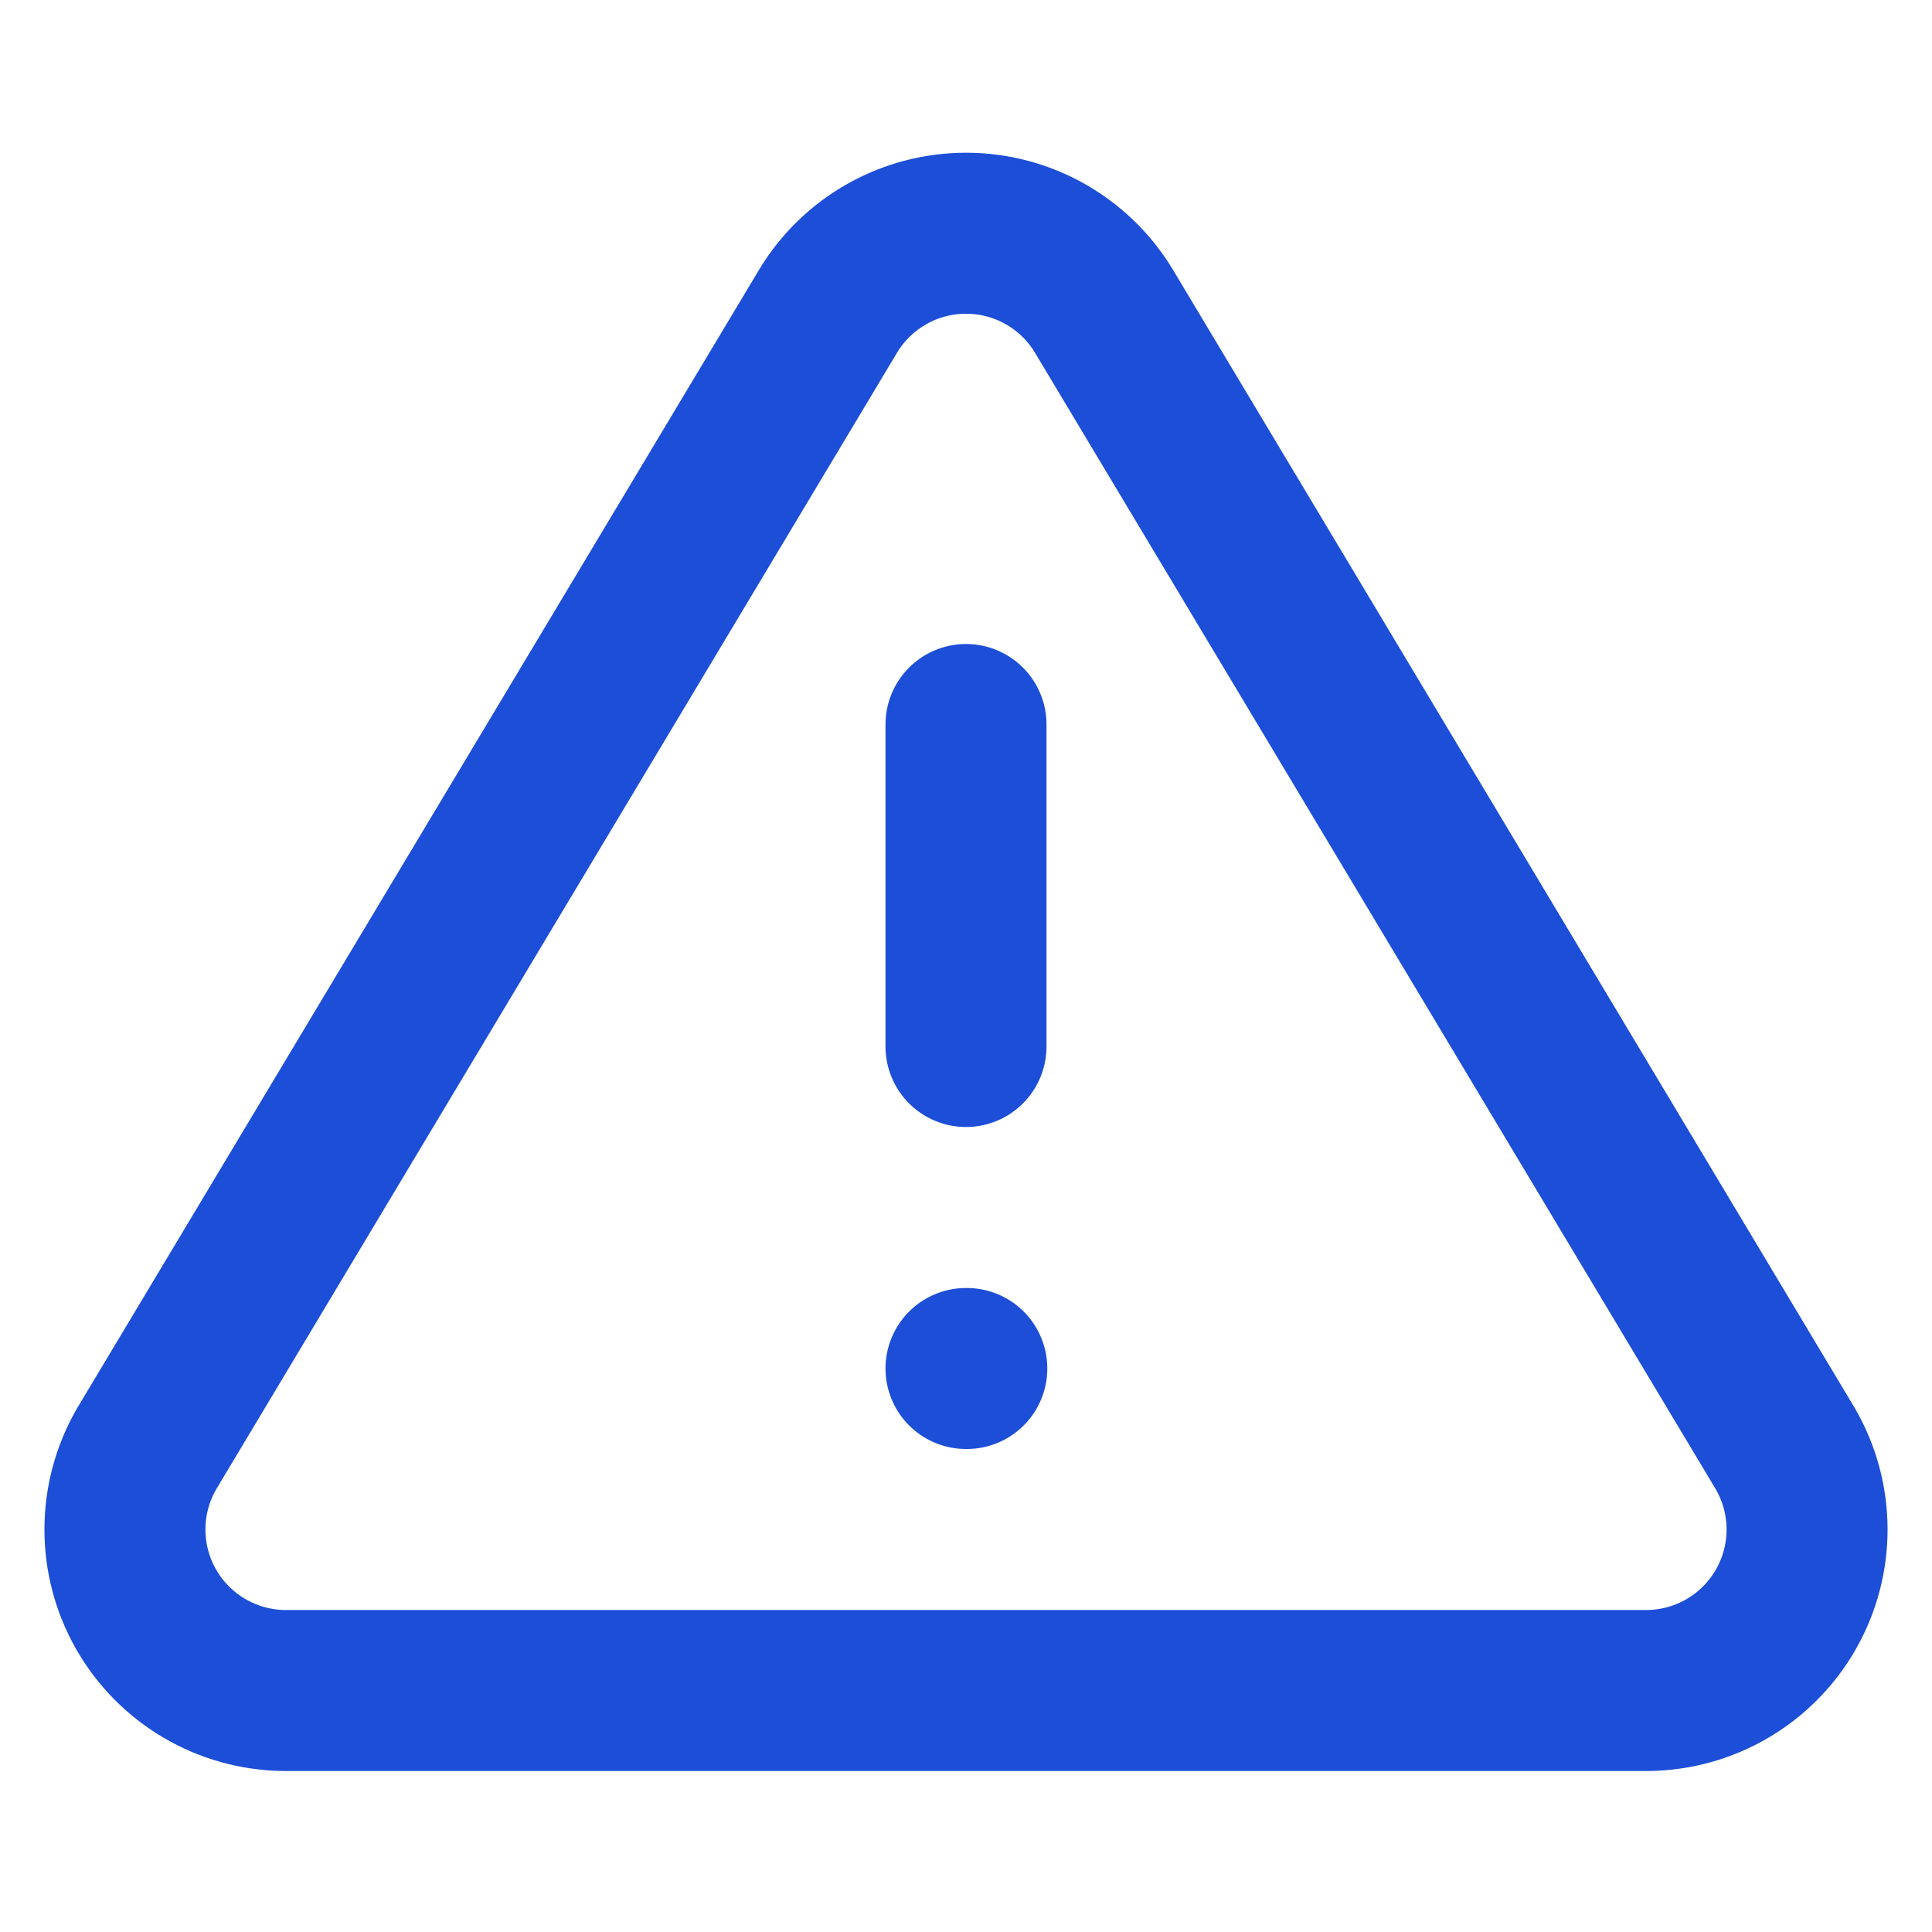
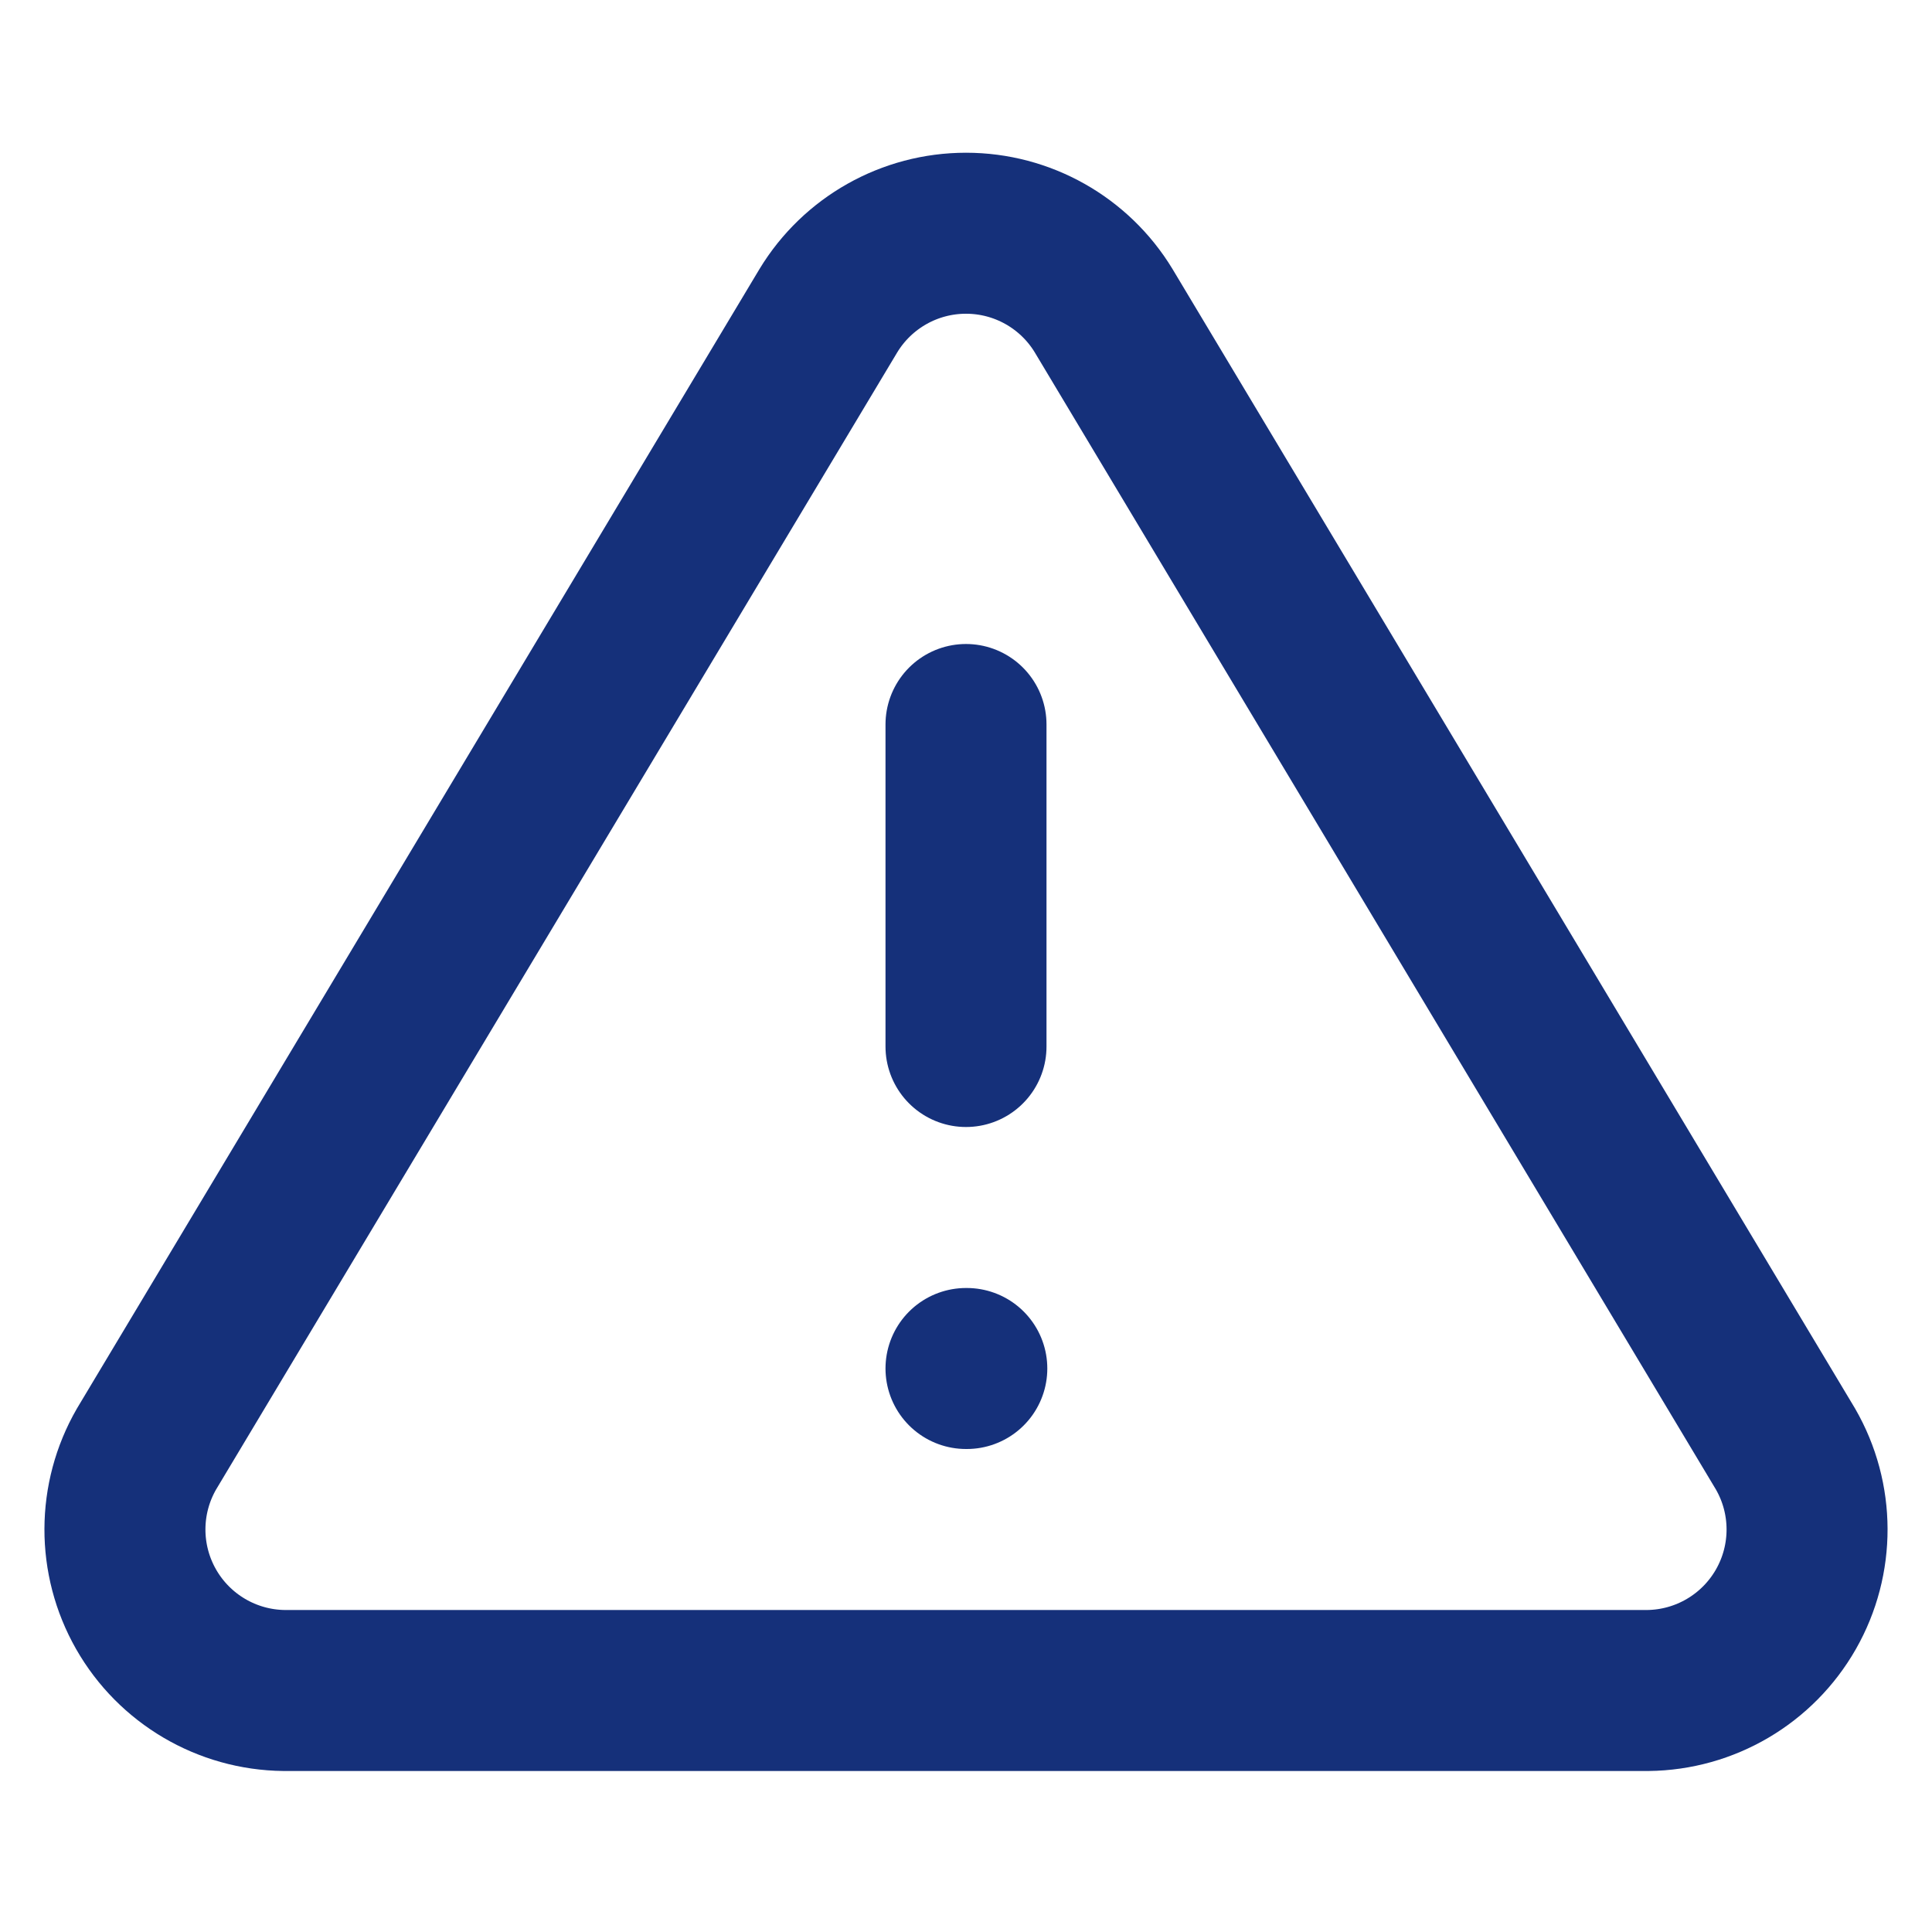
- <svg xmlns="http://www.w3.org/2000/svg" width="24" height="24" viewBox="0 0 24 24" fill="none" stroke="#1D4ED8" stroke-width="2" stroke-linecap="round" stroke-linejoin="round">
+ <svg xmlns="http://www.w3.org/2000/svg" width="24" height="24" viewBox="0 0 24 24" fill="none" stroke="#15307A" stroke-width="2" stroke-linecap="round" stroke-linejoin="round">
  <path d="M10.29 3.86L1.82 18a2 2 0 0 0 1.71 3h16.94a2 2 0 0 0 1.71-3L13.71 3.86a2 2 0 0 0-3.42 0z" />
  <line x1="12" y1="9" x2="12" y2="13" />
  <line x1="12" y1="17" x2="12.01" y2="17" />
</svg>
